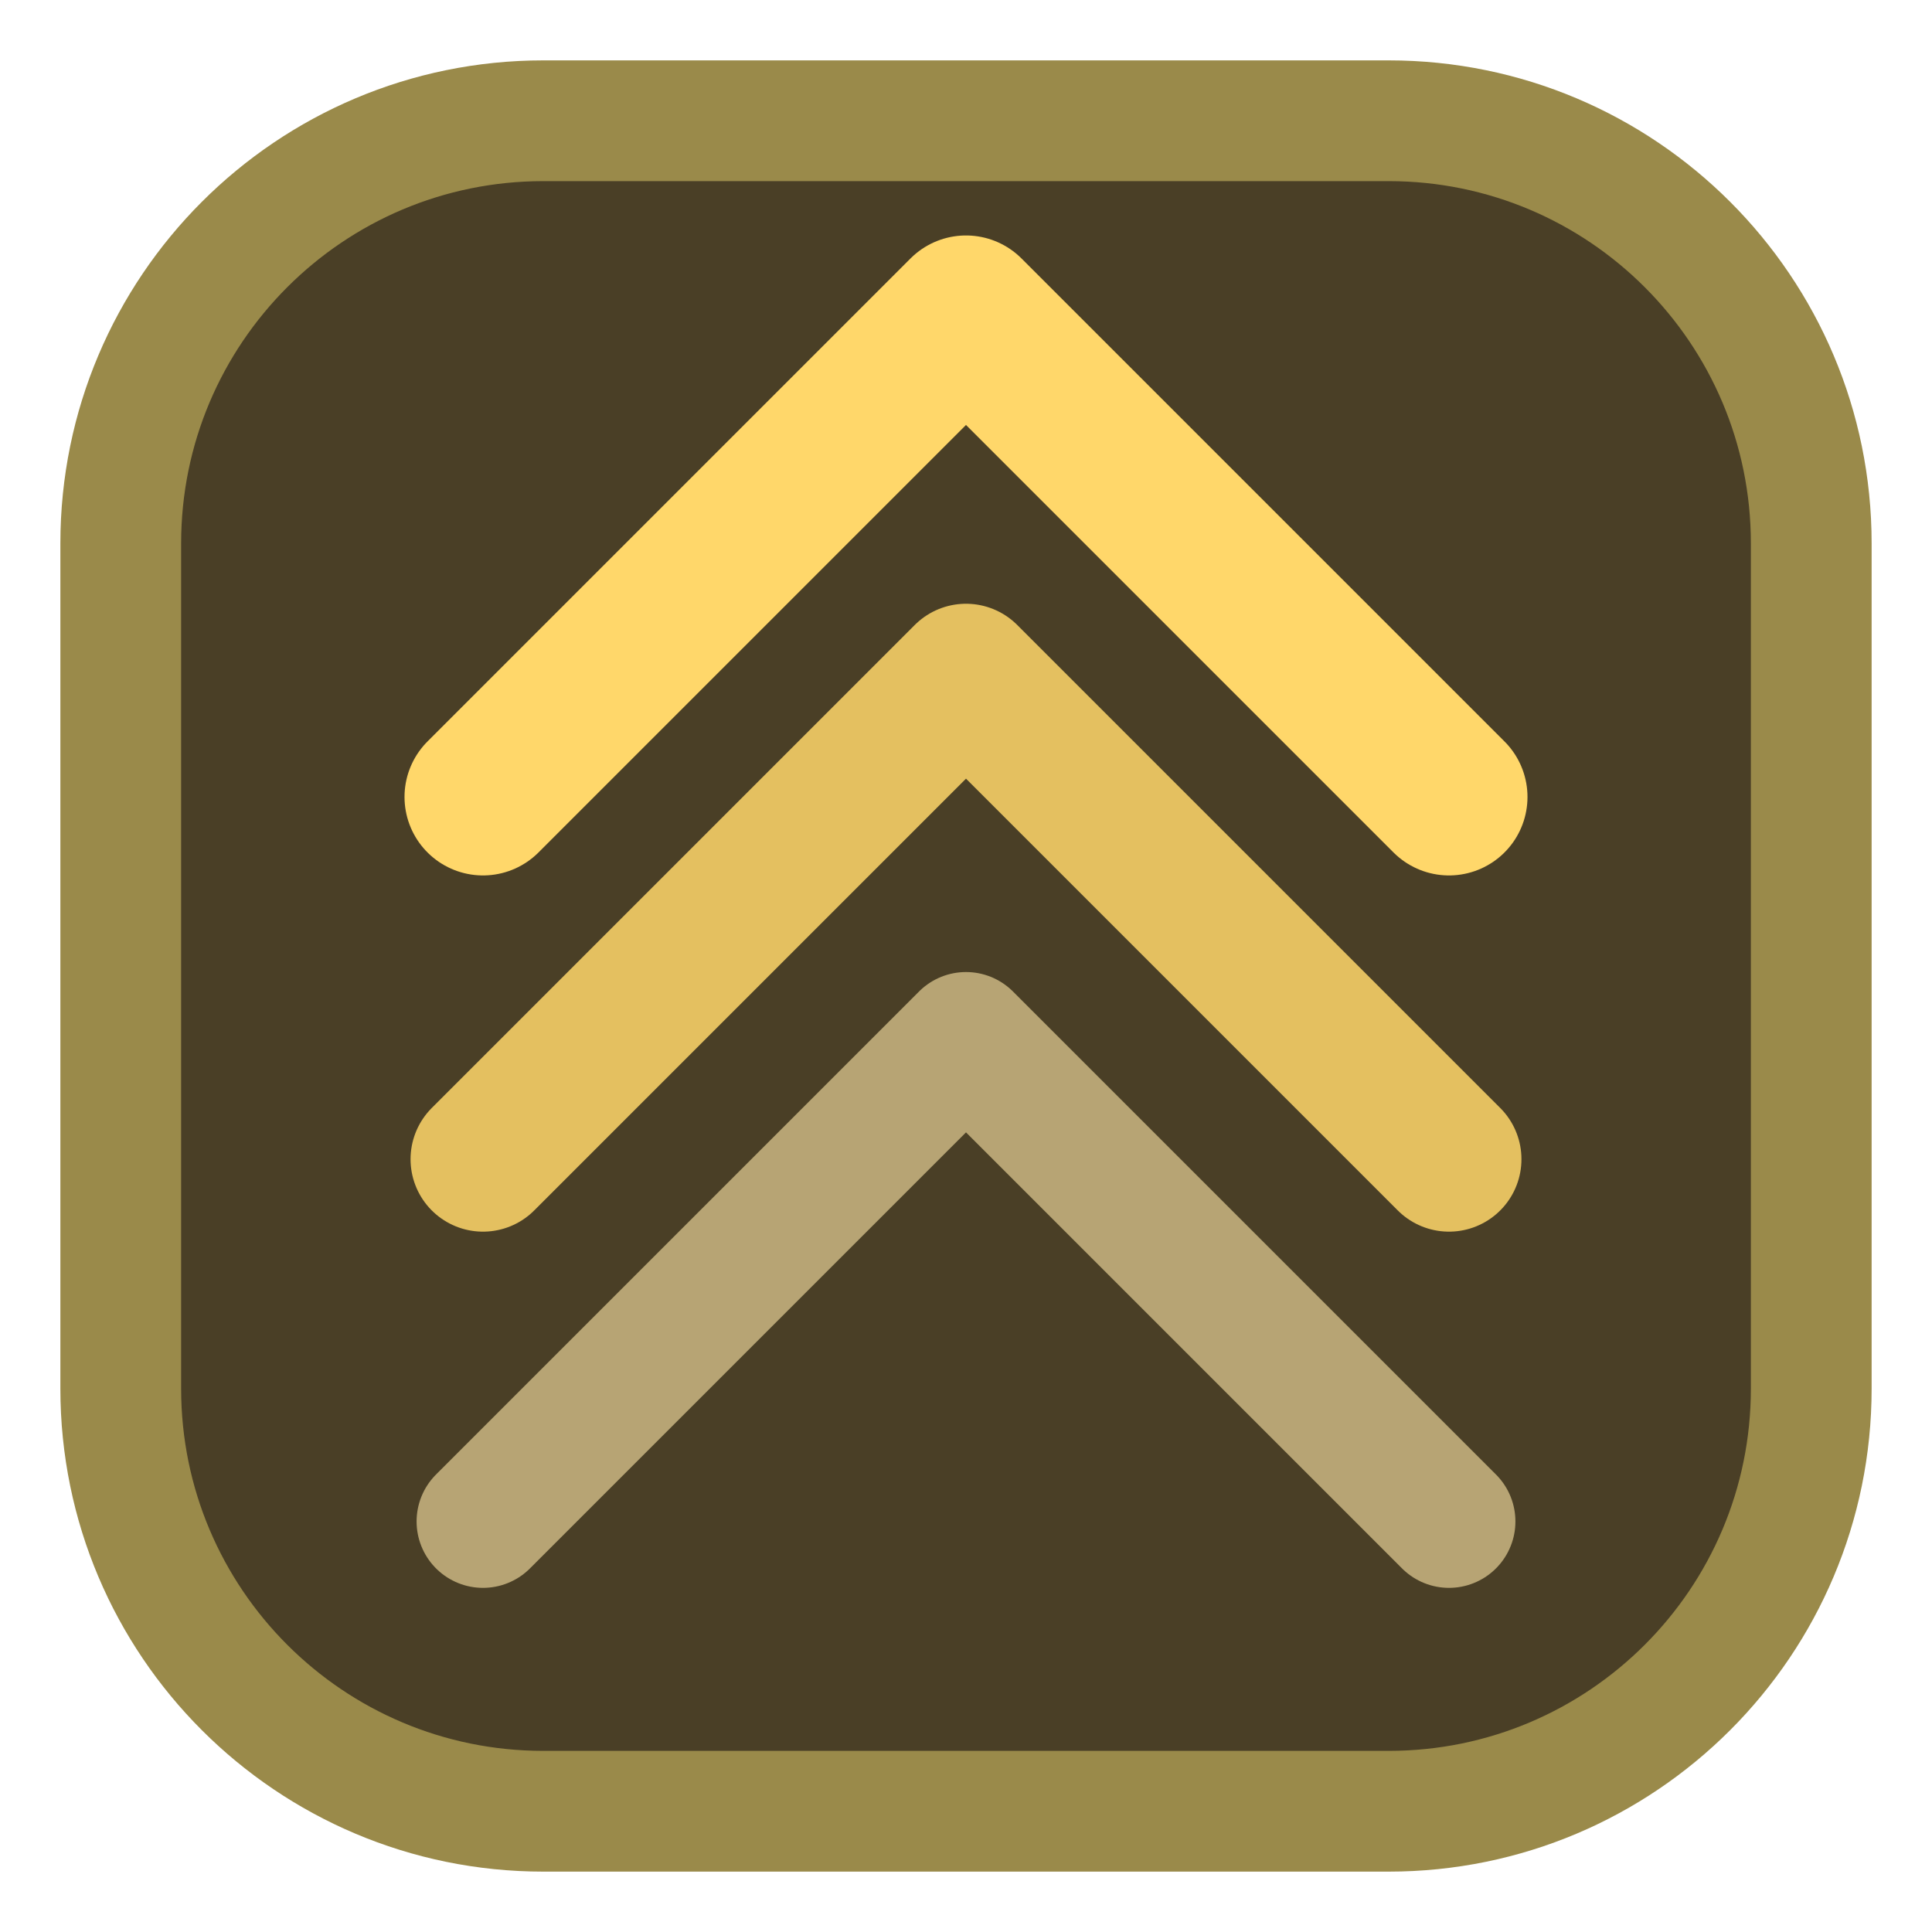
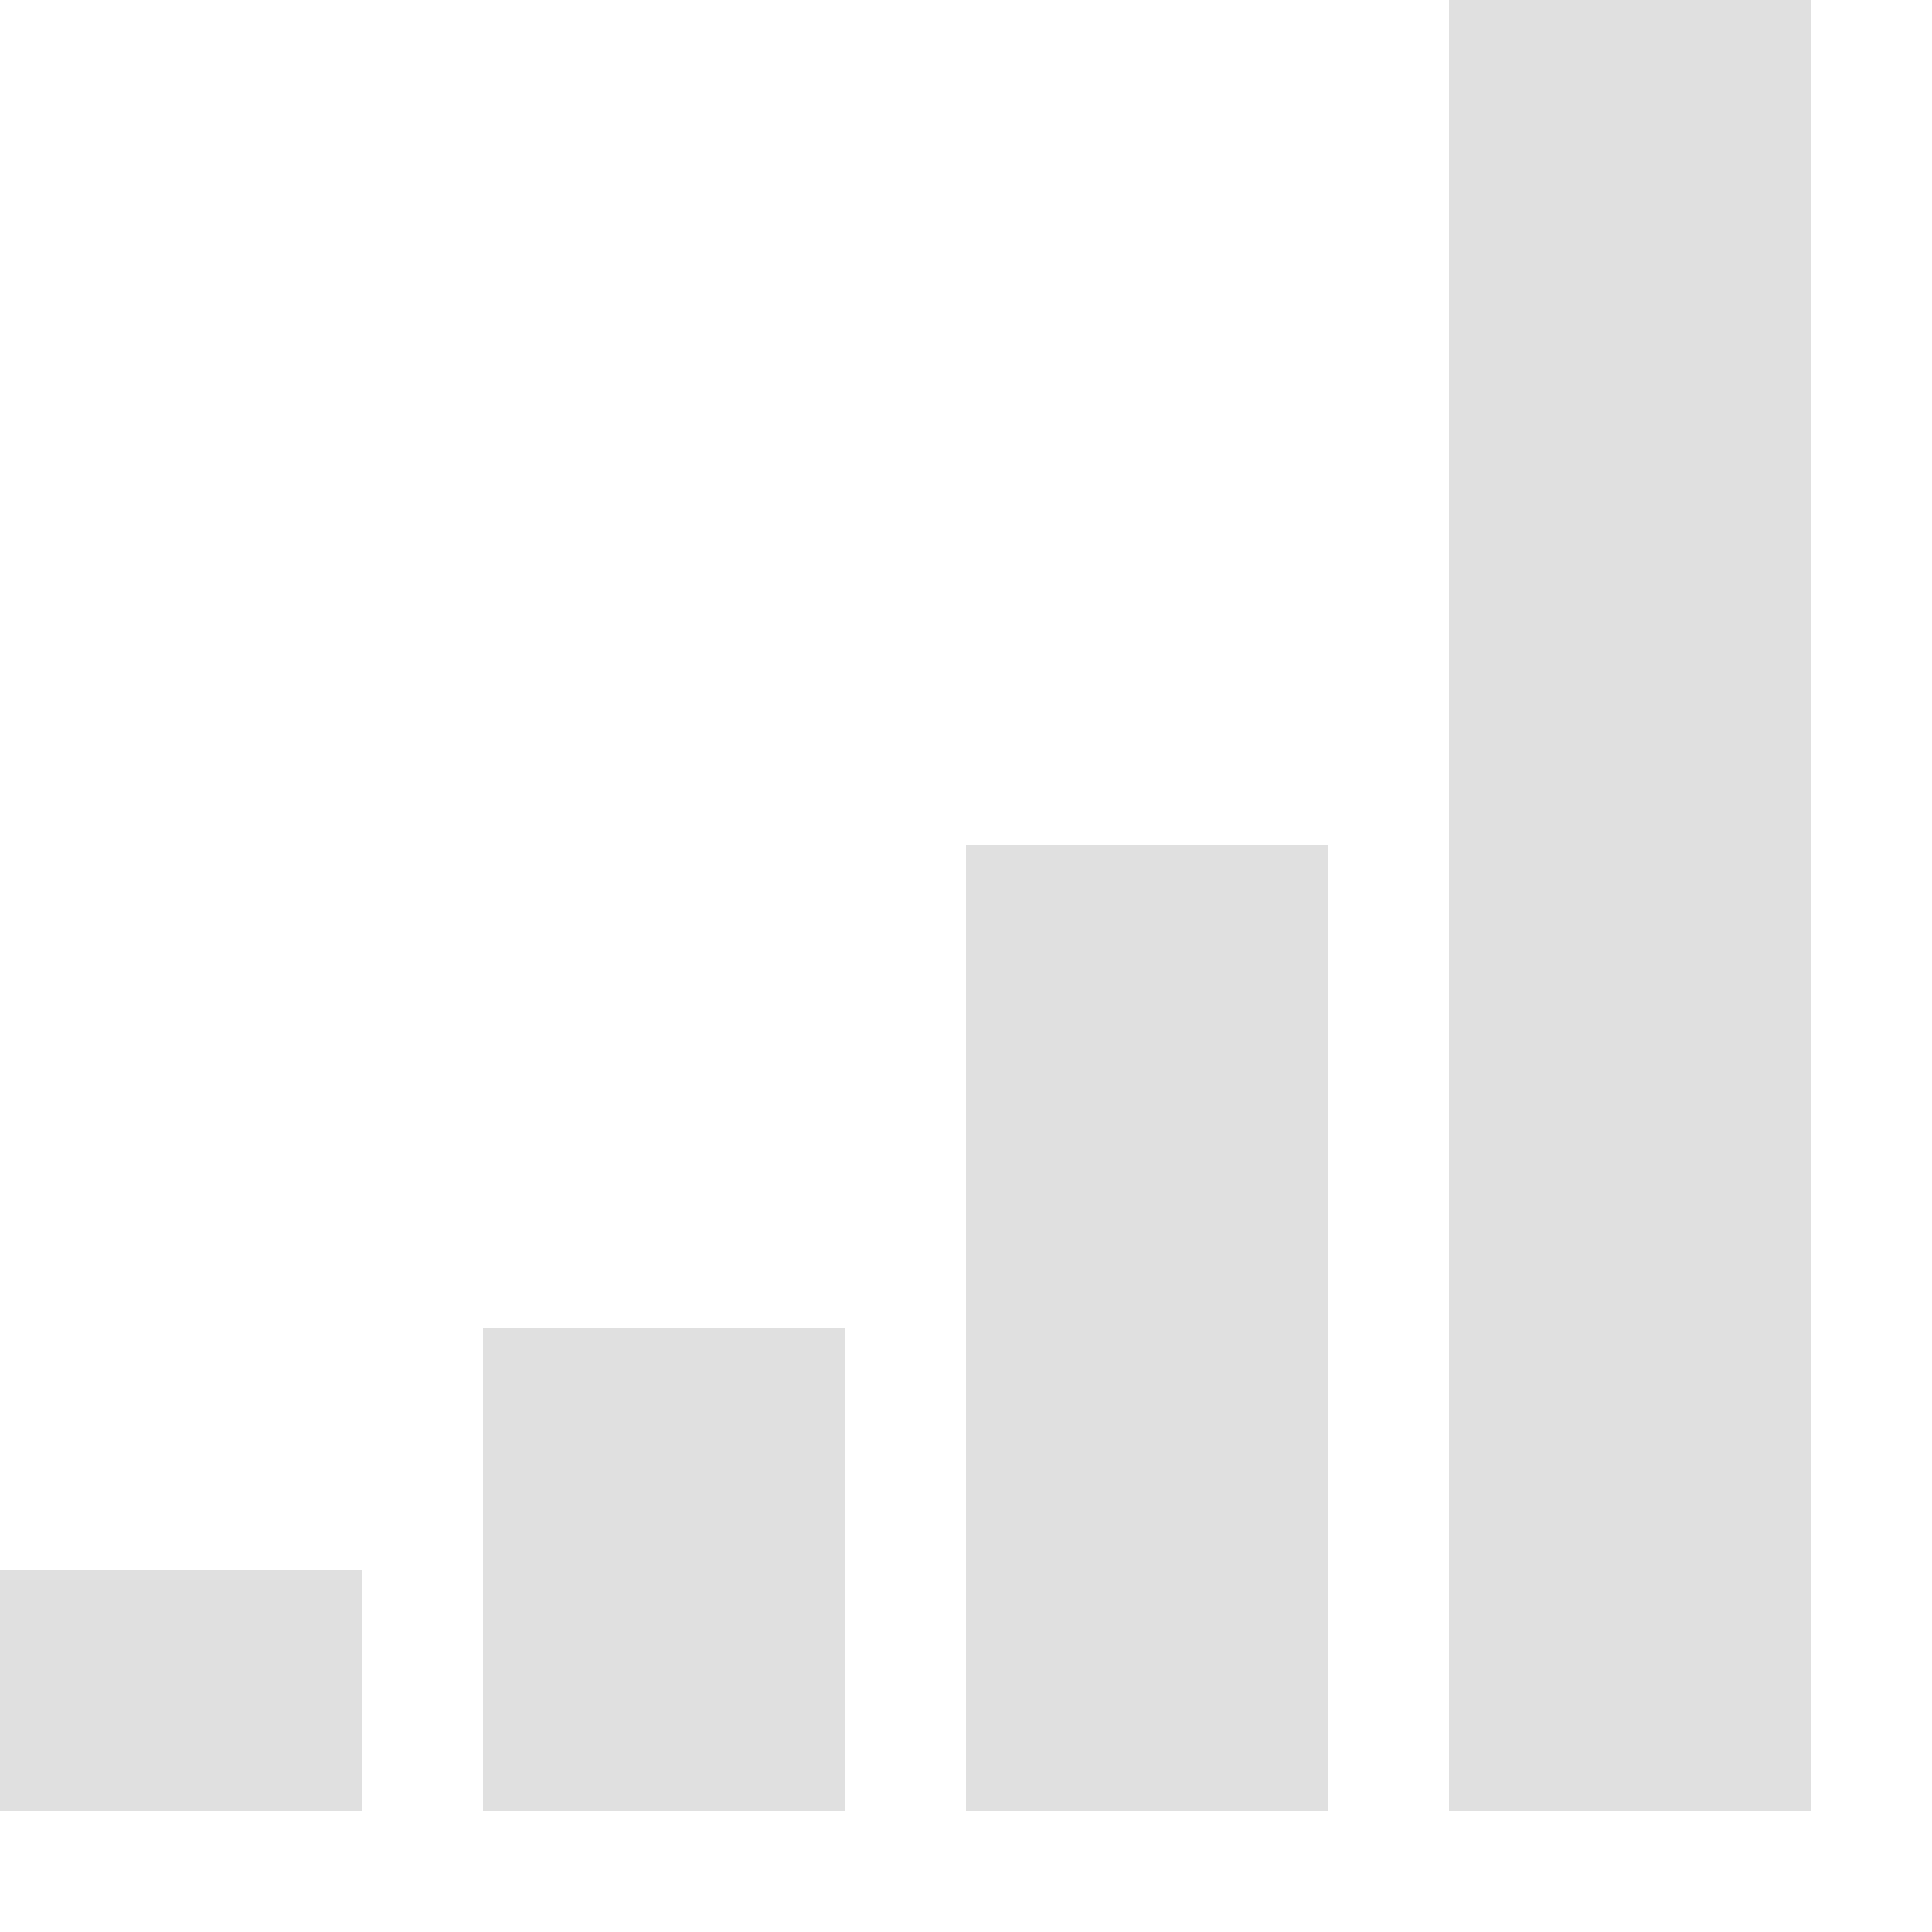
<svg xmlns="http://www.w3.org/2000/svg" width="16" height="16" viewBox="0 0 16 16">
-   <rect x="1" y="1" width="14" height="14" rx="3.5" fill="#4a3f26" stroke="#9a8a4a" stroke-width="1" />
-   <path d="M4 12.6 L8 8.6 L12 12.6" fill="none" stroke="#ffe8a8" stroke-width="1.1" stroke-linecap="round" stroke-linejoin="round" opacity="0.6" />
-   <path d="M4 9.6 L8 5.6 L12 9.6" fill="none" stroke="#ffd76a" stroke-width="1.2" stroke-linecap="round" stroke-linejoin="round" opacity="0.85" />
-   <path d="M4 6.6 L8 2.6 L12 6.6" fill="none" stroke="#ffd76a" stroke-width="1.3" stroke-linecap="round" stroke-linejoin="round" />
+   <rect x="0" y="13" width="3" height="2" fill="#e0e0e0" />
+   <rect x="4" y="11" width="3" height="4" fill="#e0e0e0" />
+   <rect x="8" y="7" width="3" height="8" fill="#e0e0e0" />
+   <rect x="12" y="0" width="3" height="15" fill="#e0e0e0" />
</svg>
